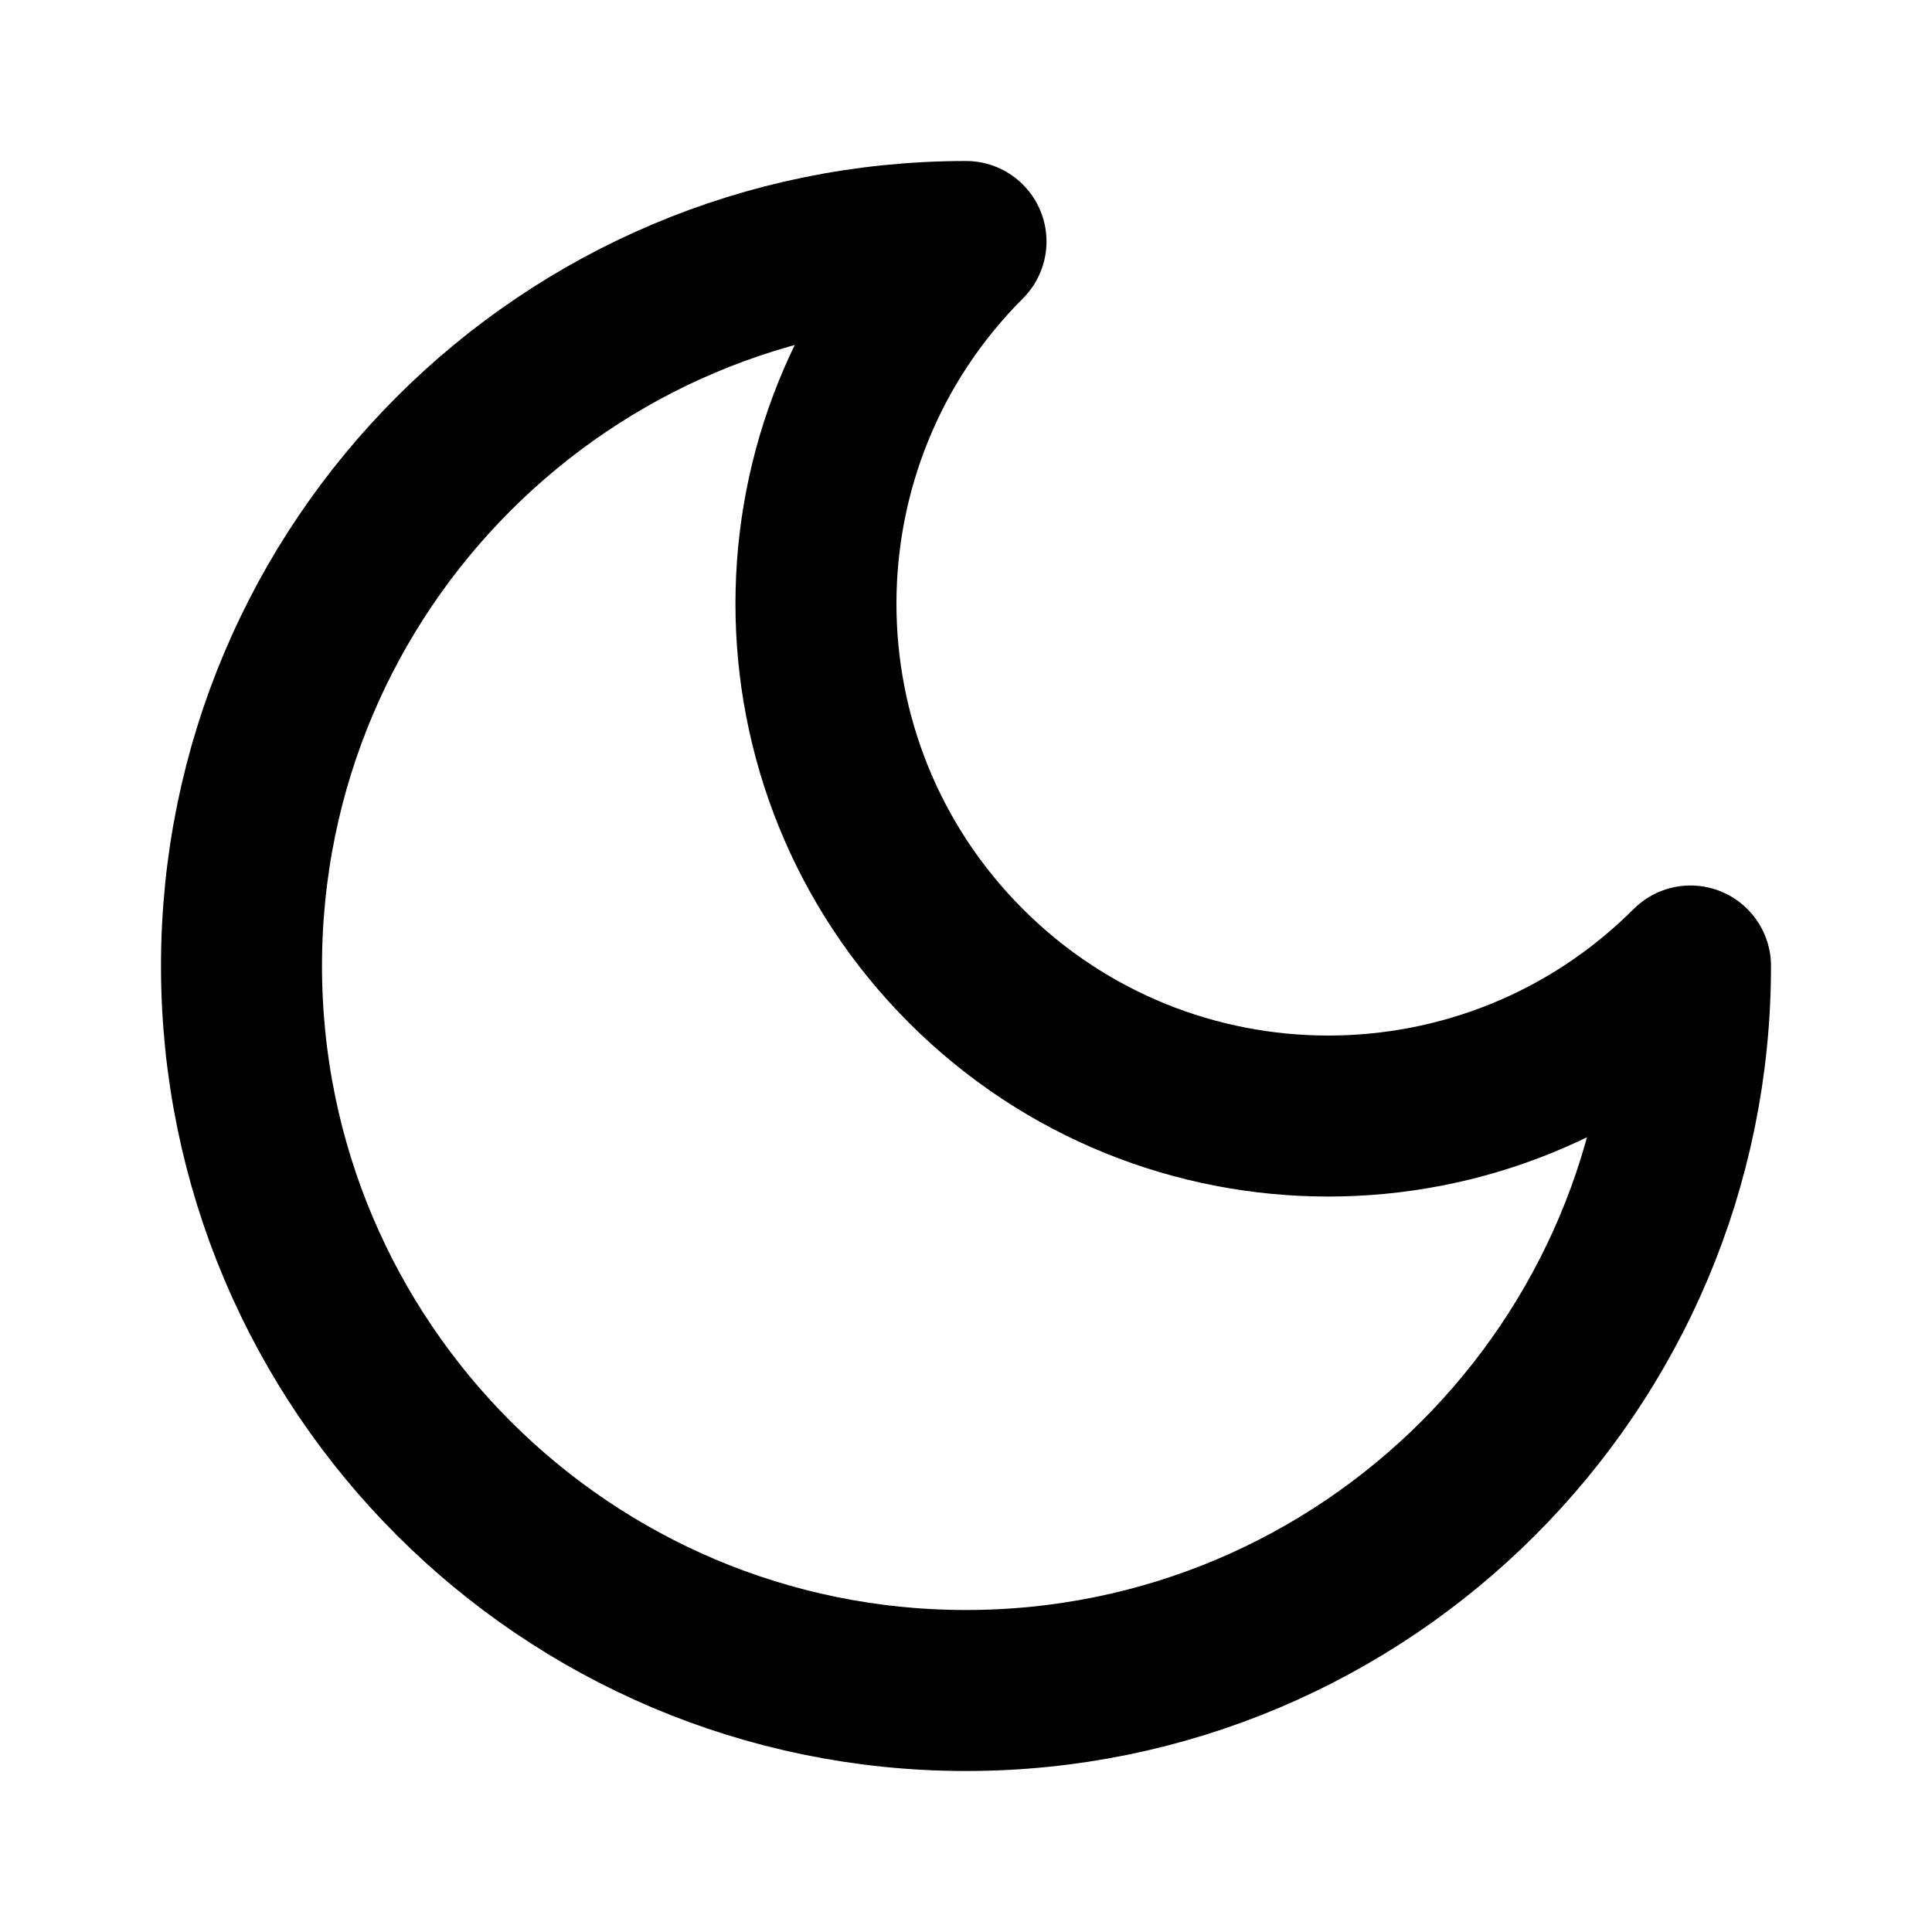
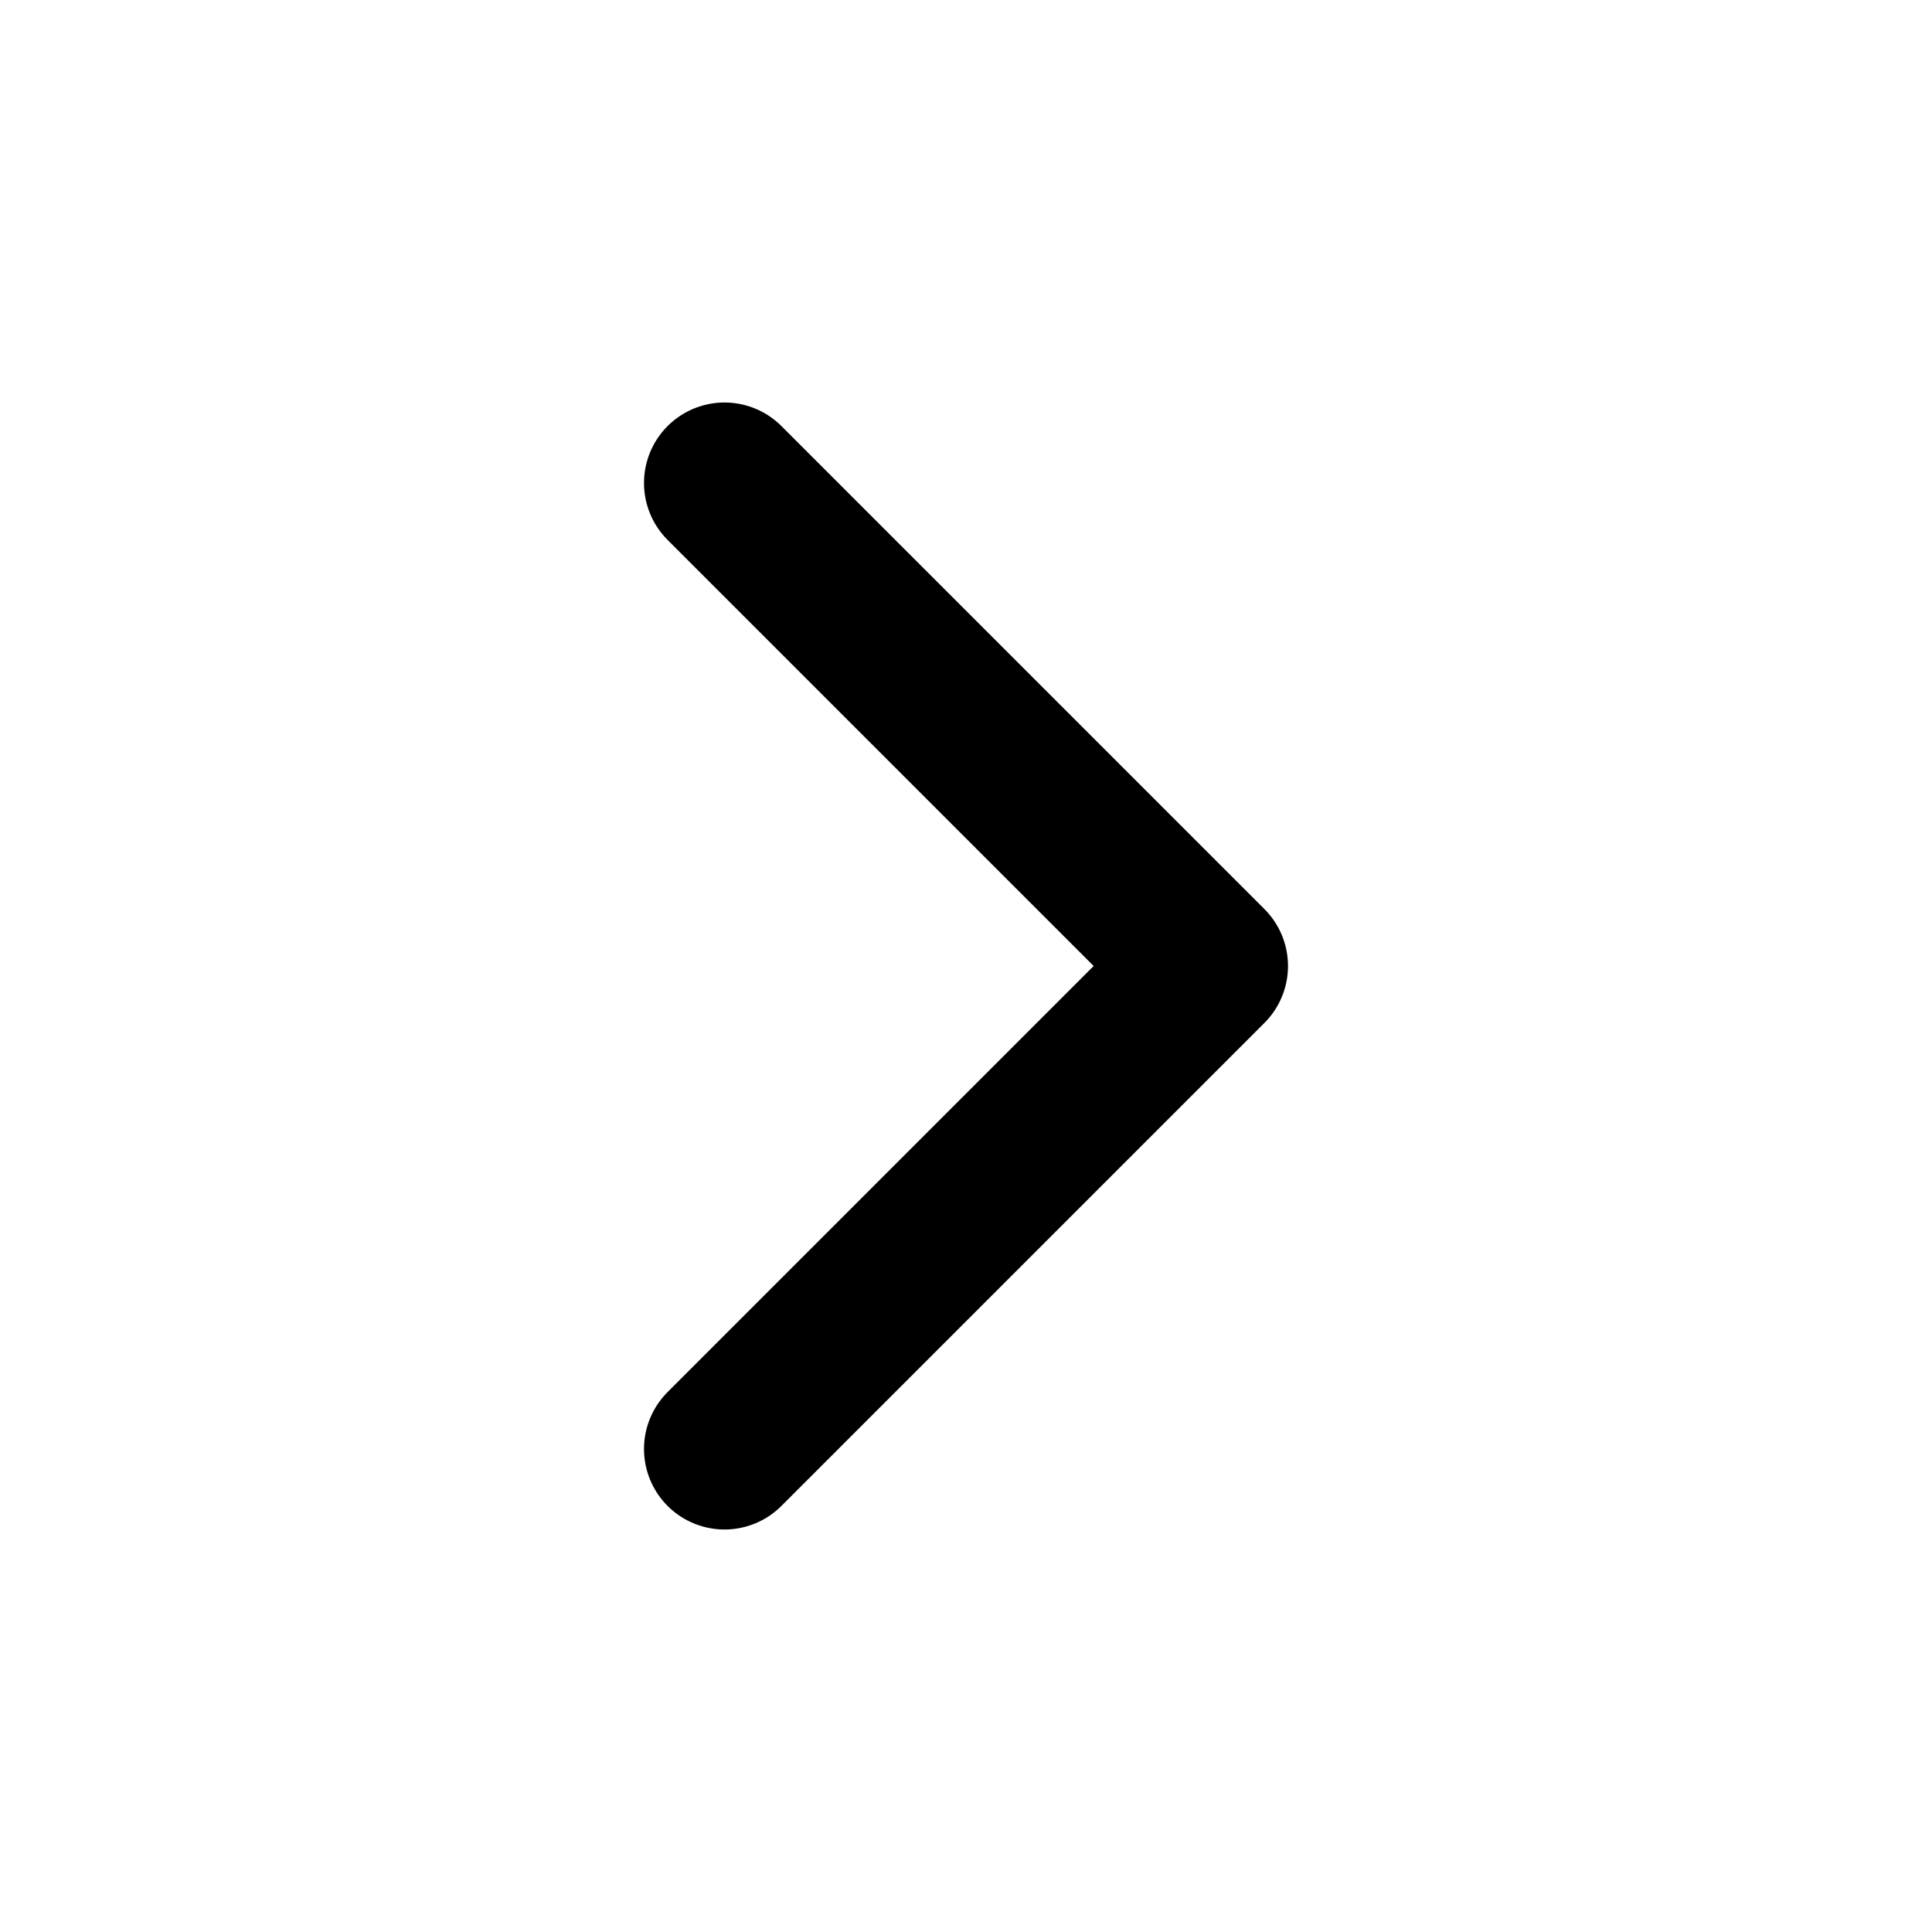
<svg xmlns="http://www.w3.org/2000/svg" width="24" height="24" viewBox="0 0 24 24" fill="none" stroke="currentColor" stroke-width="2" stroke-linecap="round" stroke-linejoin="round">
-   <path d="M12 3a6 6 0 0 0 9 9 9 9 0 1 1-9-9Z" />
+   <path d="m9 18 6-6-6-6" />
</svg>
